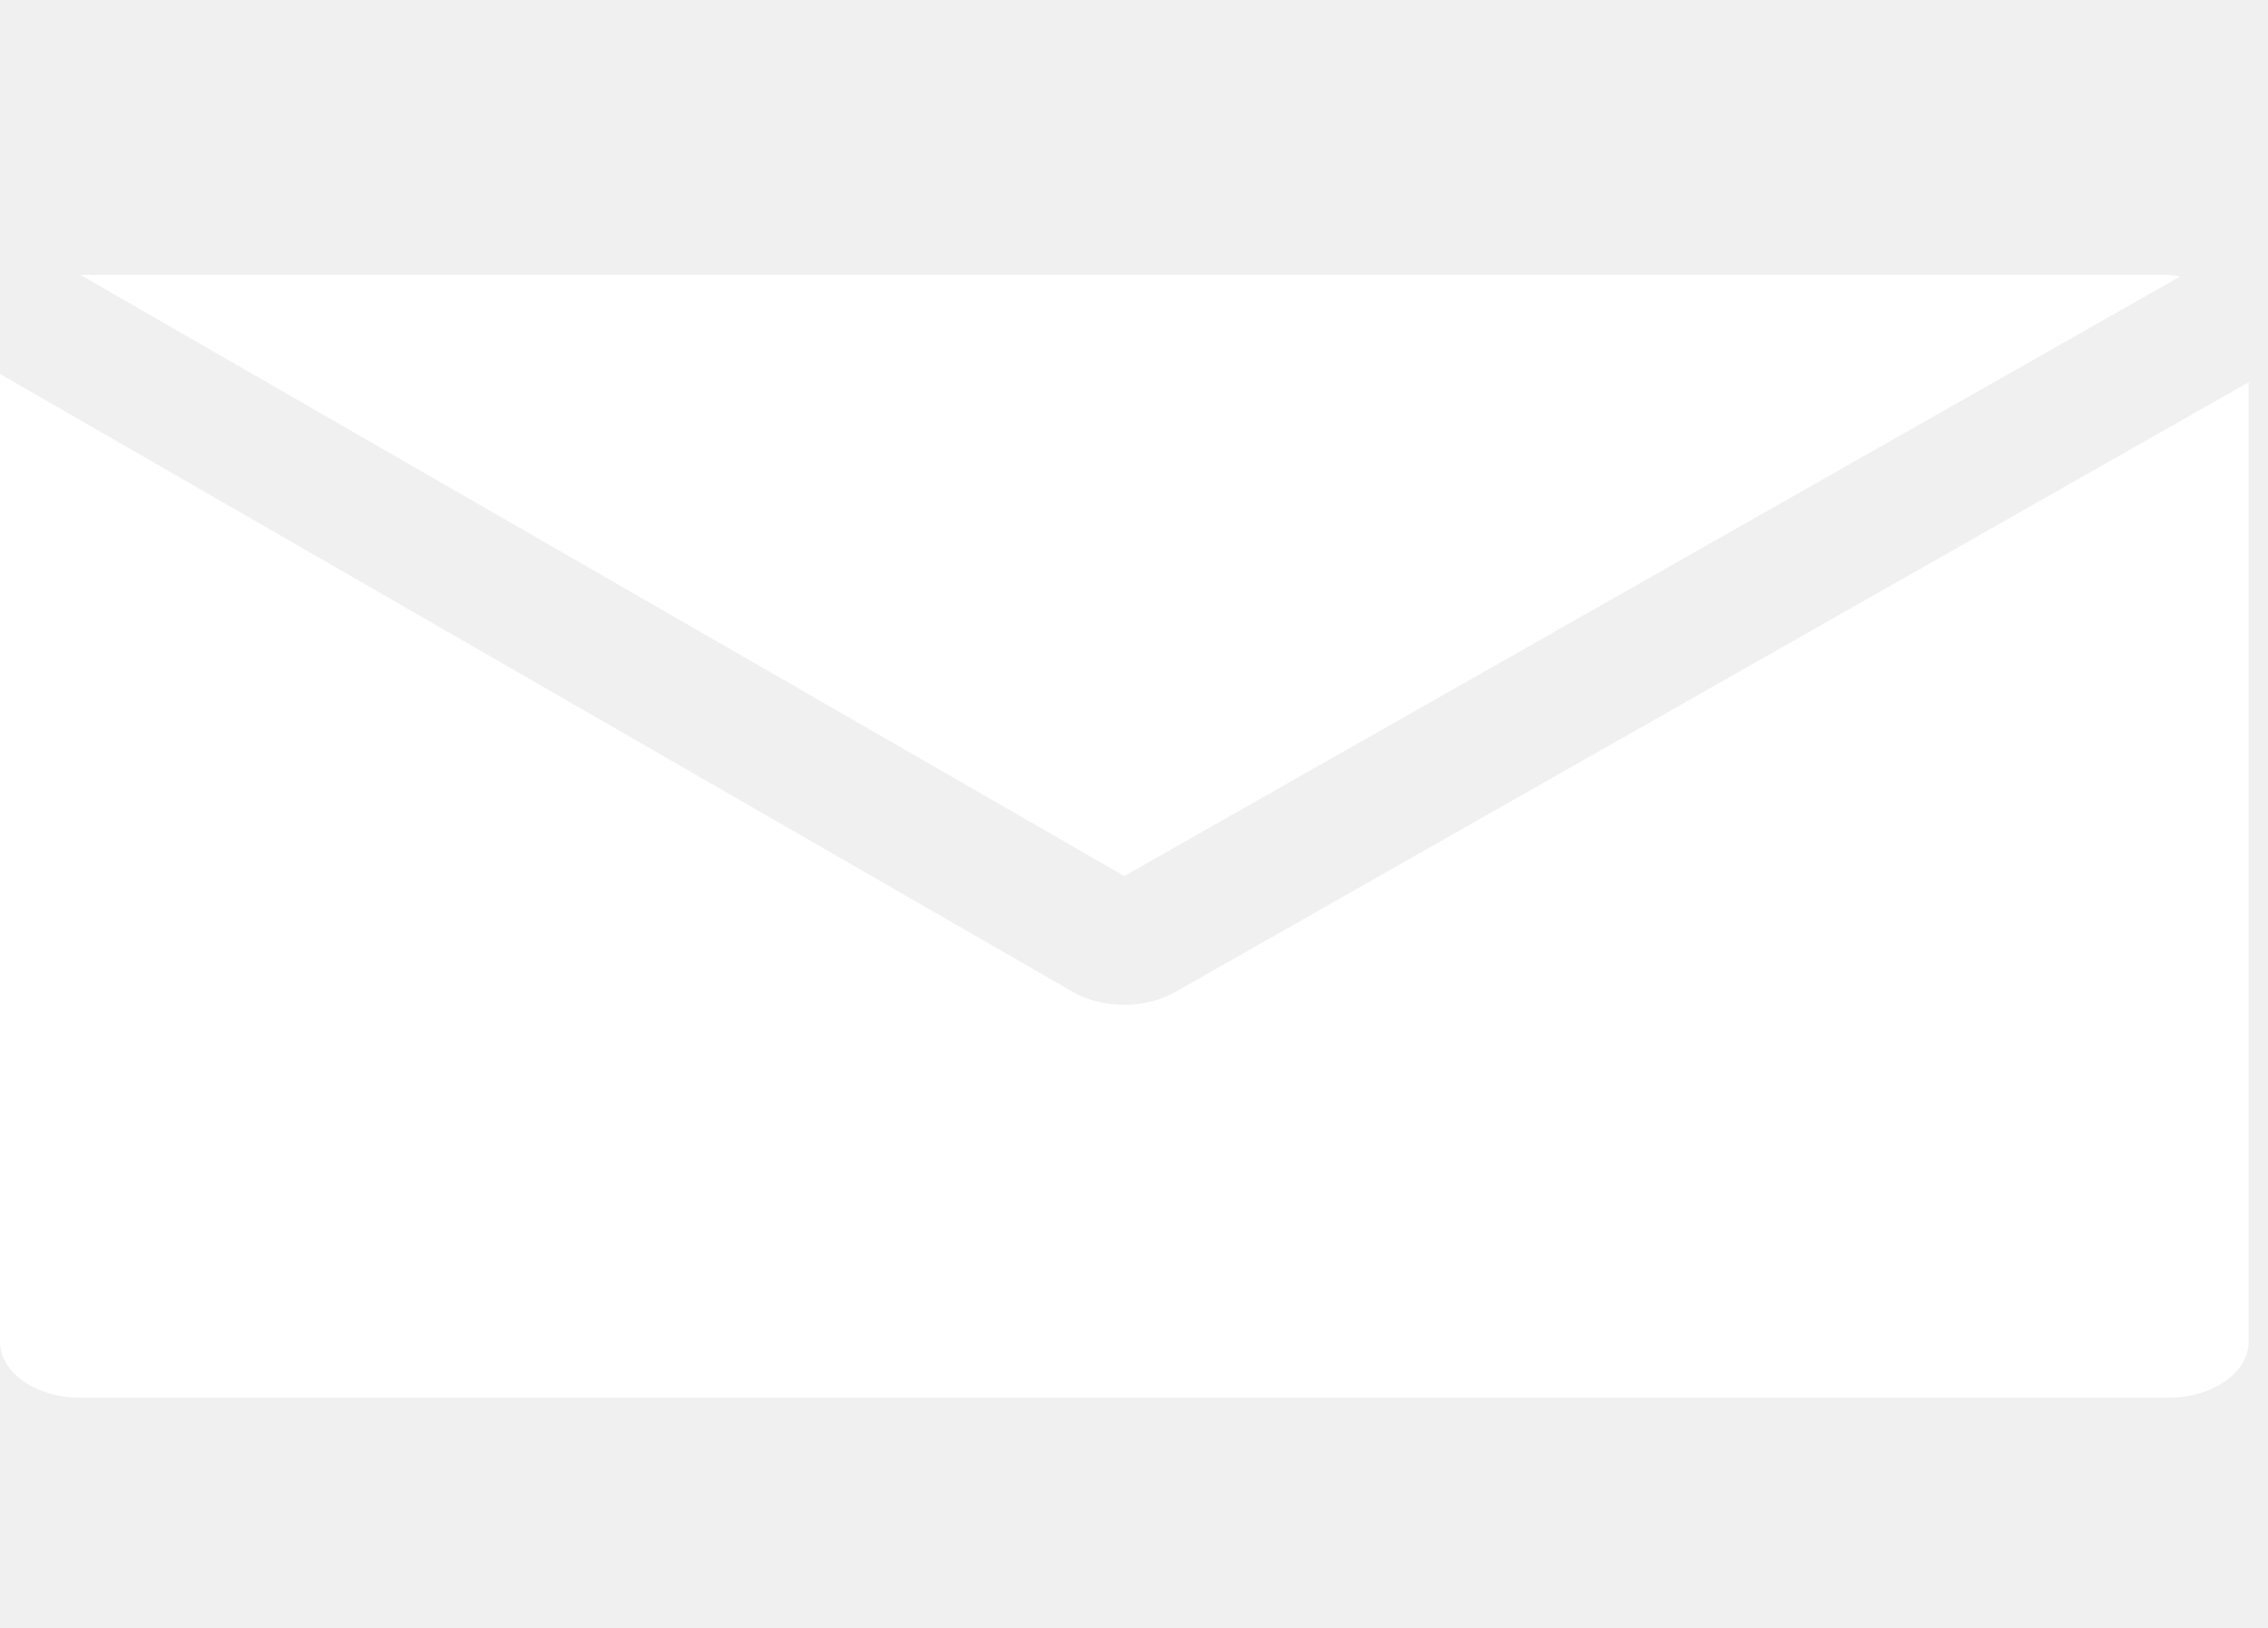
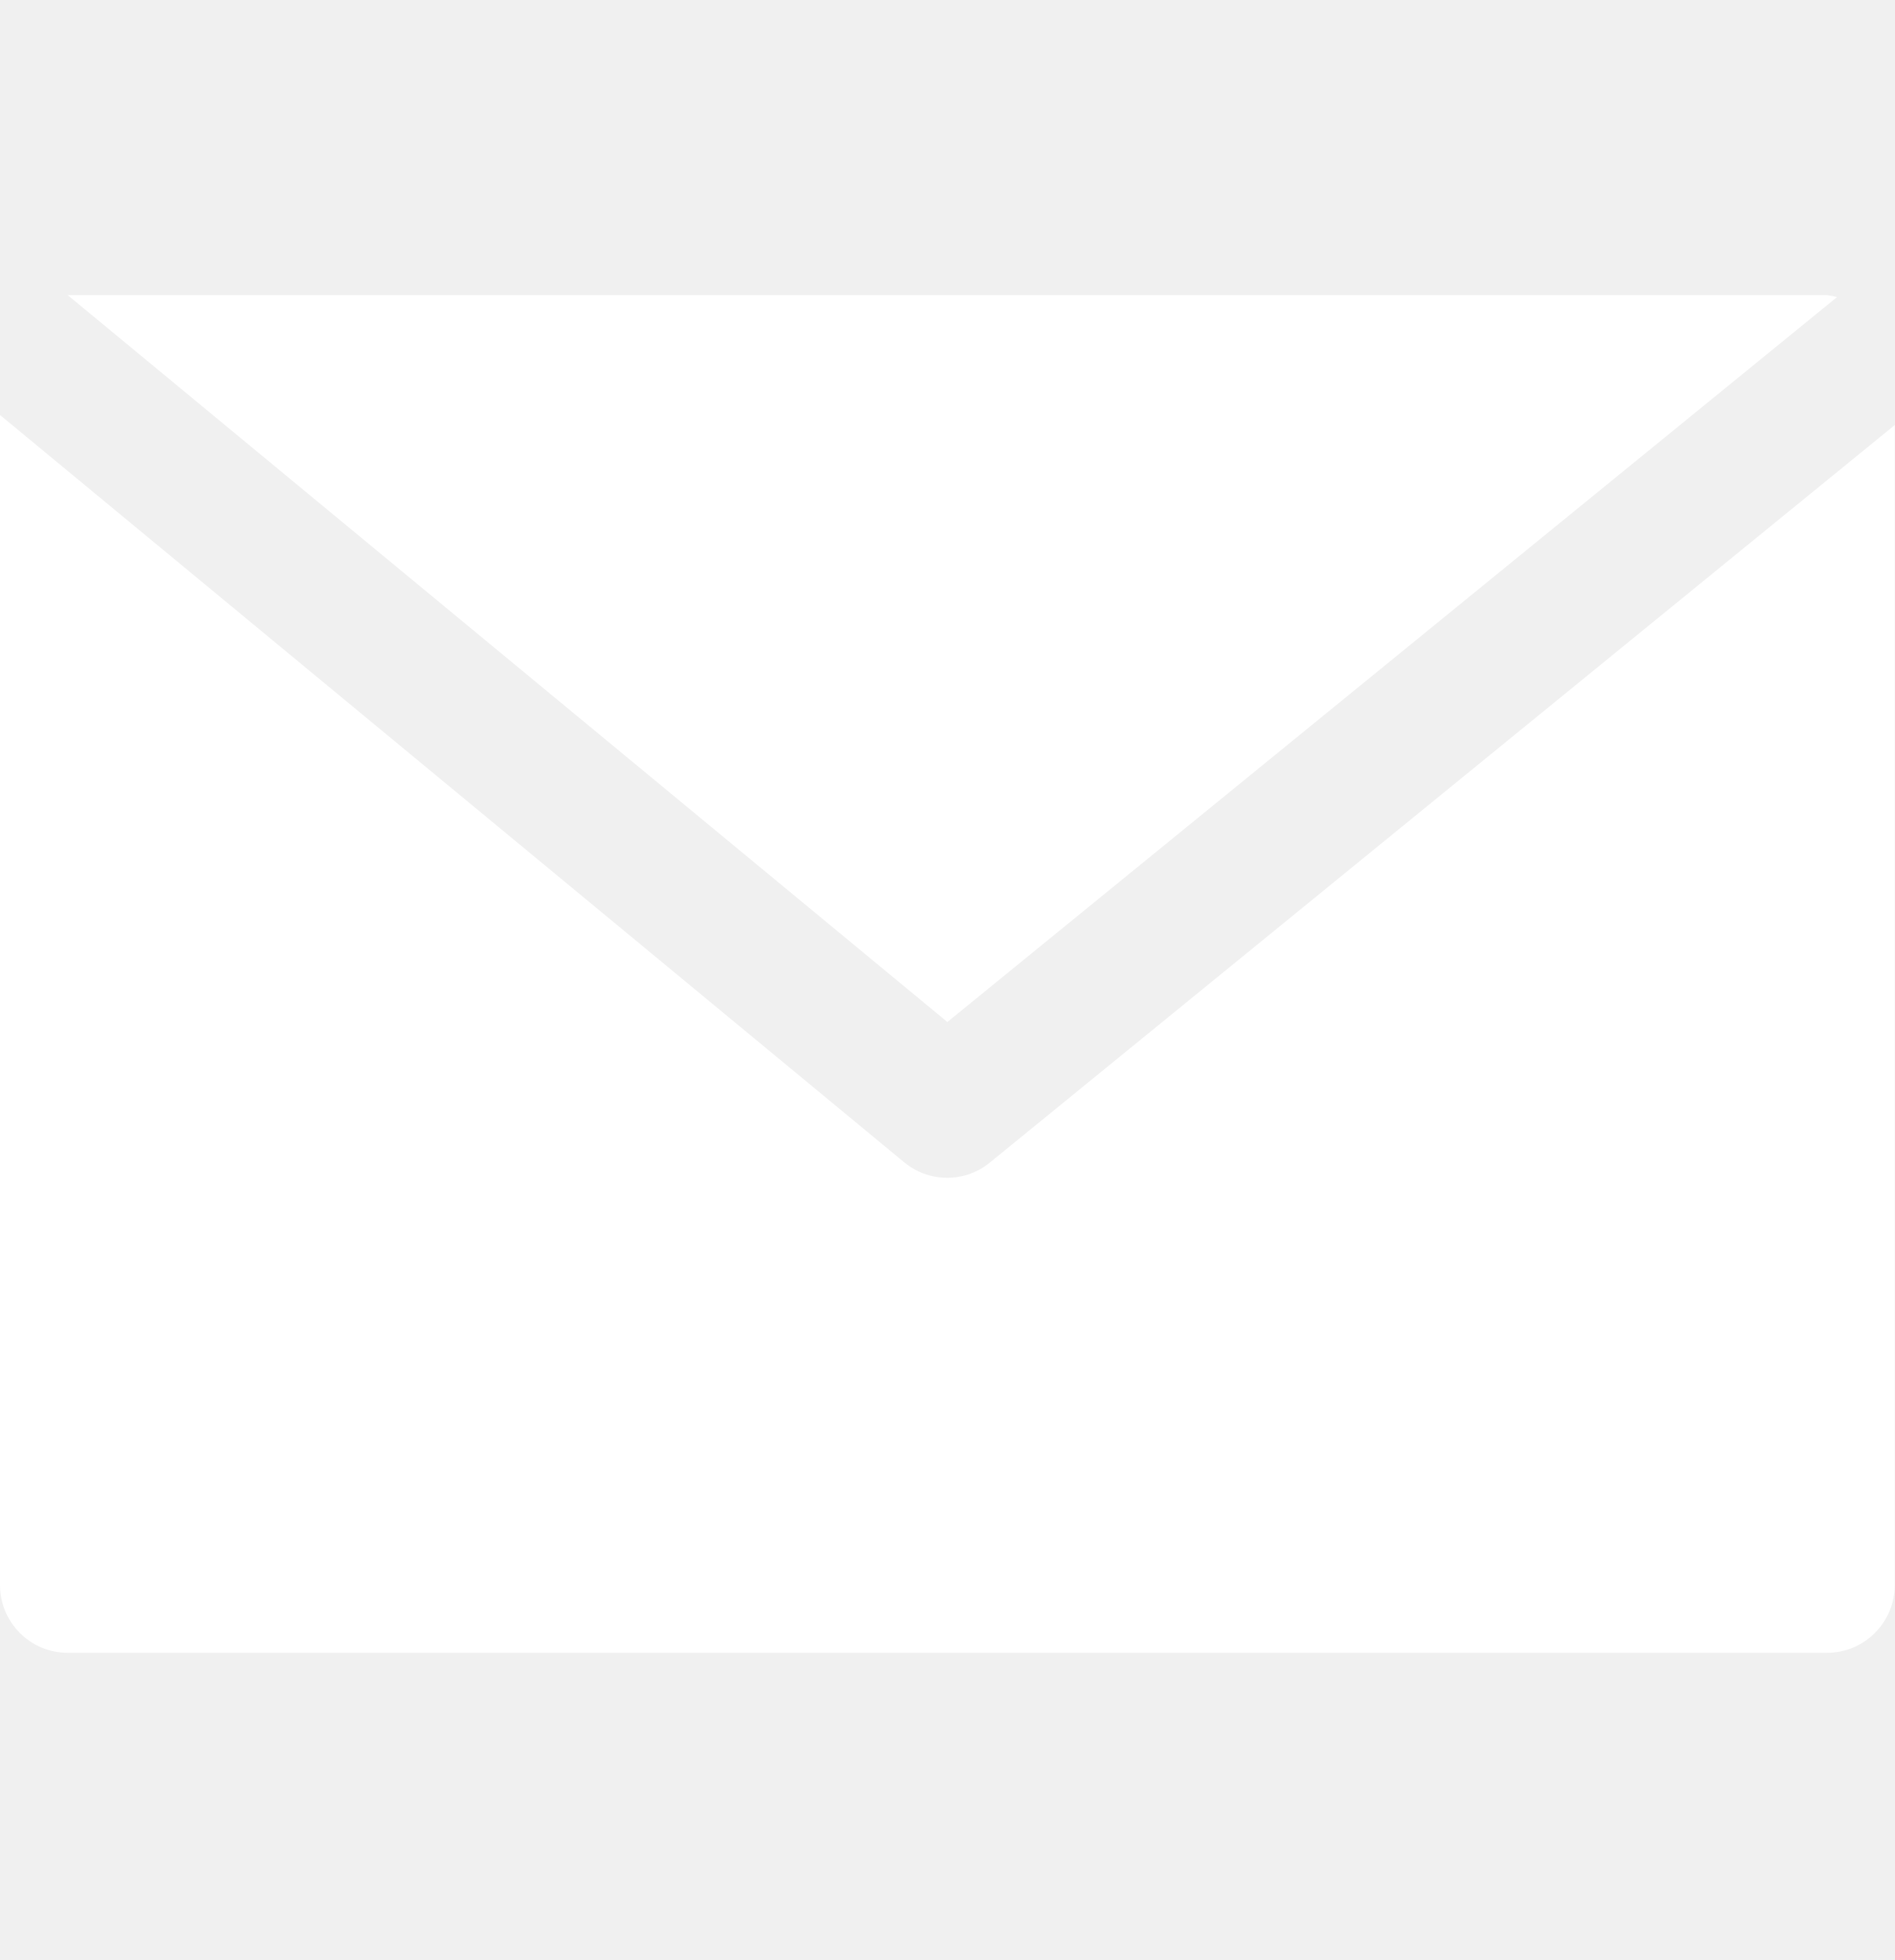
- <svg xmlns="http://www.w3.org/2000/svg" width="39" height="28" viewBox="0 0 39 28" fill="none">
-   <g clip-path="url(#clip0_134_128)">
-     <path d="M37.286 4.727H1.381L19.333 15.068L37.489 4.756C37.422 4.742 37.354 4.733 37.286 4.727Z" fill="white" />
-     <path d="M20.205 17.065C19.696 17.356 18.964 17.356 18.455 17.065L0 6.432V23.076C0 23.609 0.618 24.041 1.381 24.041H37.286C38.048 24.041 38.667 23.609 38.667 23.076V6.575L20.205 17.065Z" fill="white" />
-   </g>
-   <defs>
-     <clipPath id="clip0_134_128">
-       <rect width="38.667" height="27.041" fill="white" transform="translate(0 0.86377)" />
-     </clipPath>
-   </defs>
+ <svg xmlns="http://www.w3.org/2000/svg" width="29" height="30" viewBox="0 0 29 30" fill="none">
+   <path d="M27.964 4.517H1.036L14.5 15.643L28.116 4.548C28.067 4.534 28.016 4.523 27.964 4.517Z" fill="white" />
+   <path d="M15.153 17.792C14.772 18.106 14.223 18.106 13.841 17.792L0 6.352V24.259C0 24.833 0.464 25.298 1.036 25.298H27.964C28.536 25.298 29 24.833 29 24.259V6.506L15.153 17.792Z" fill="white" />
</svg>
